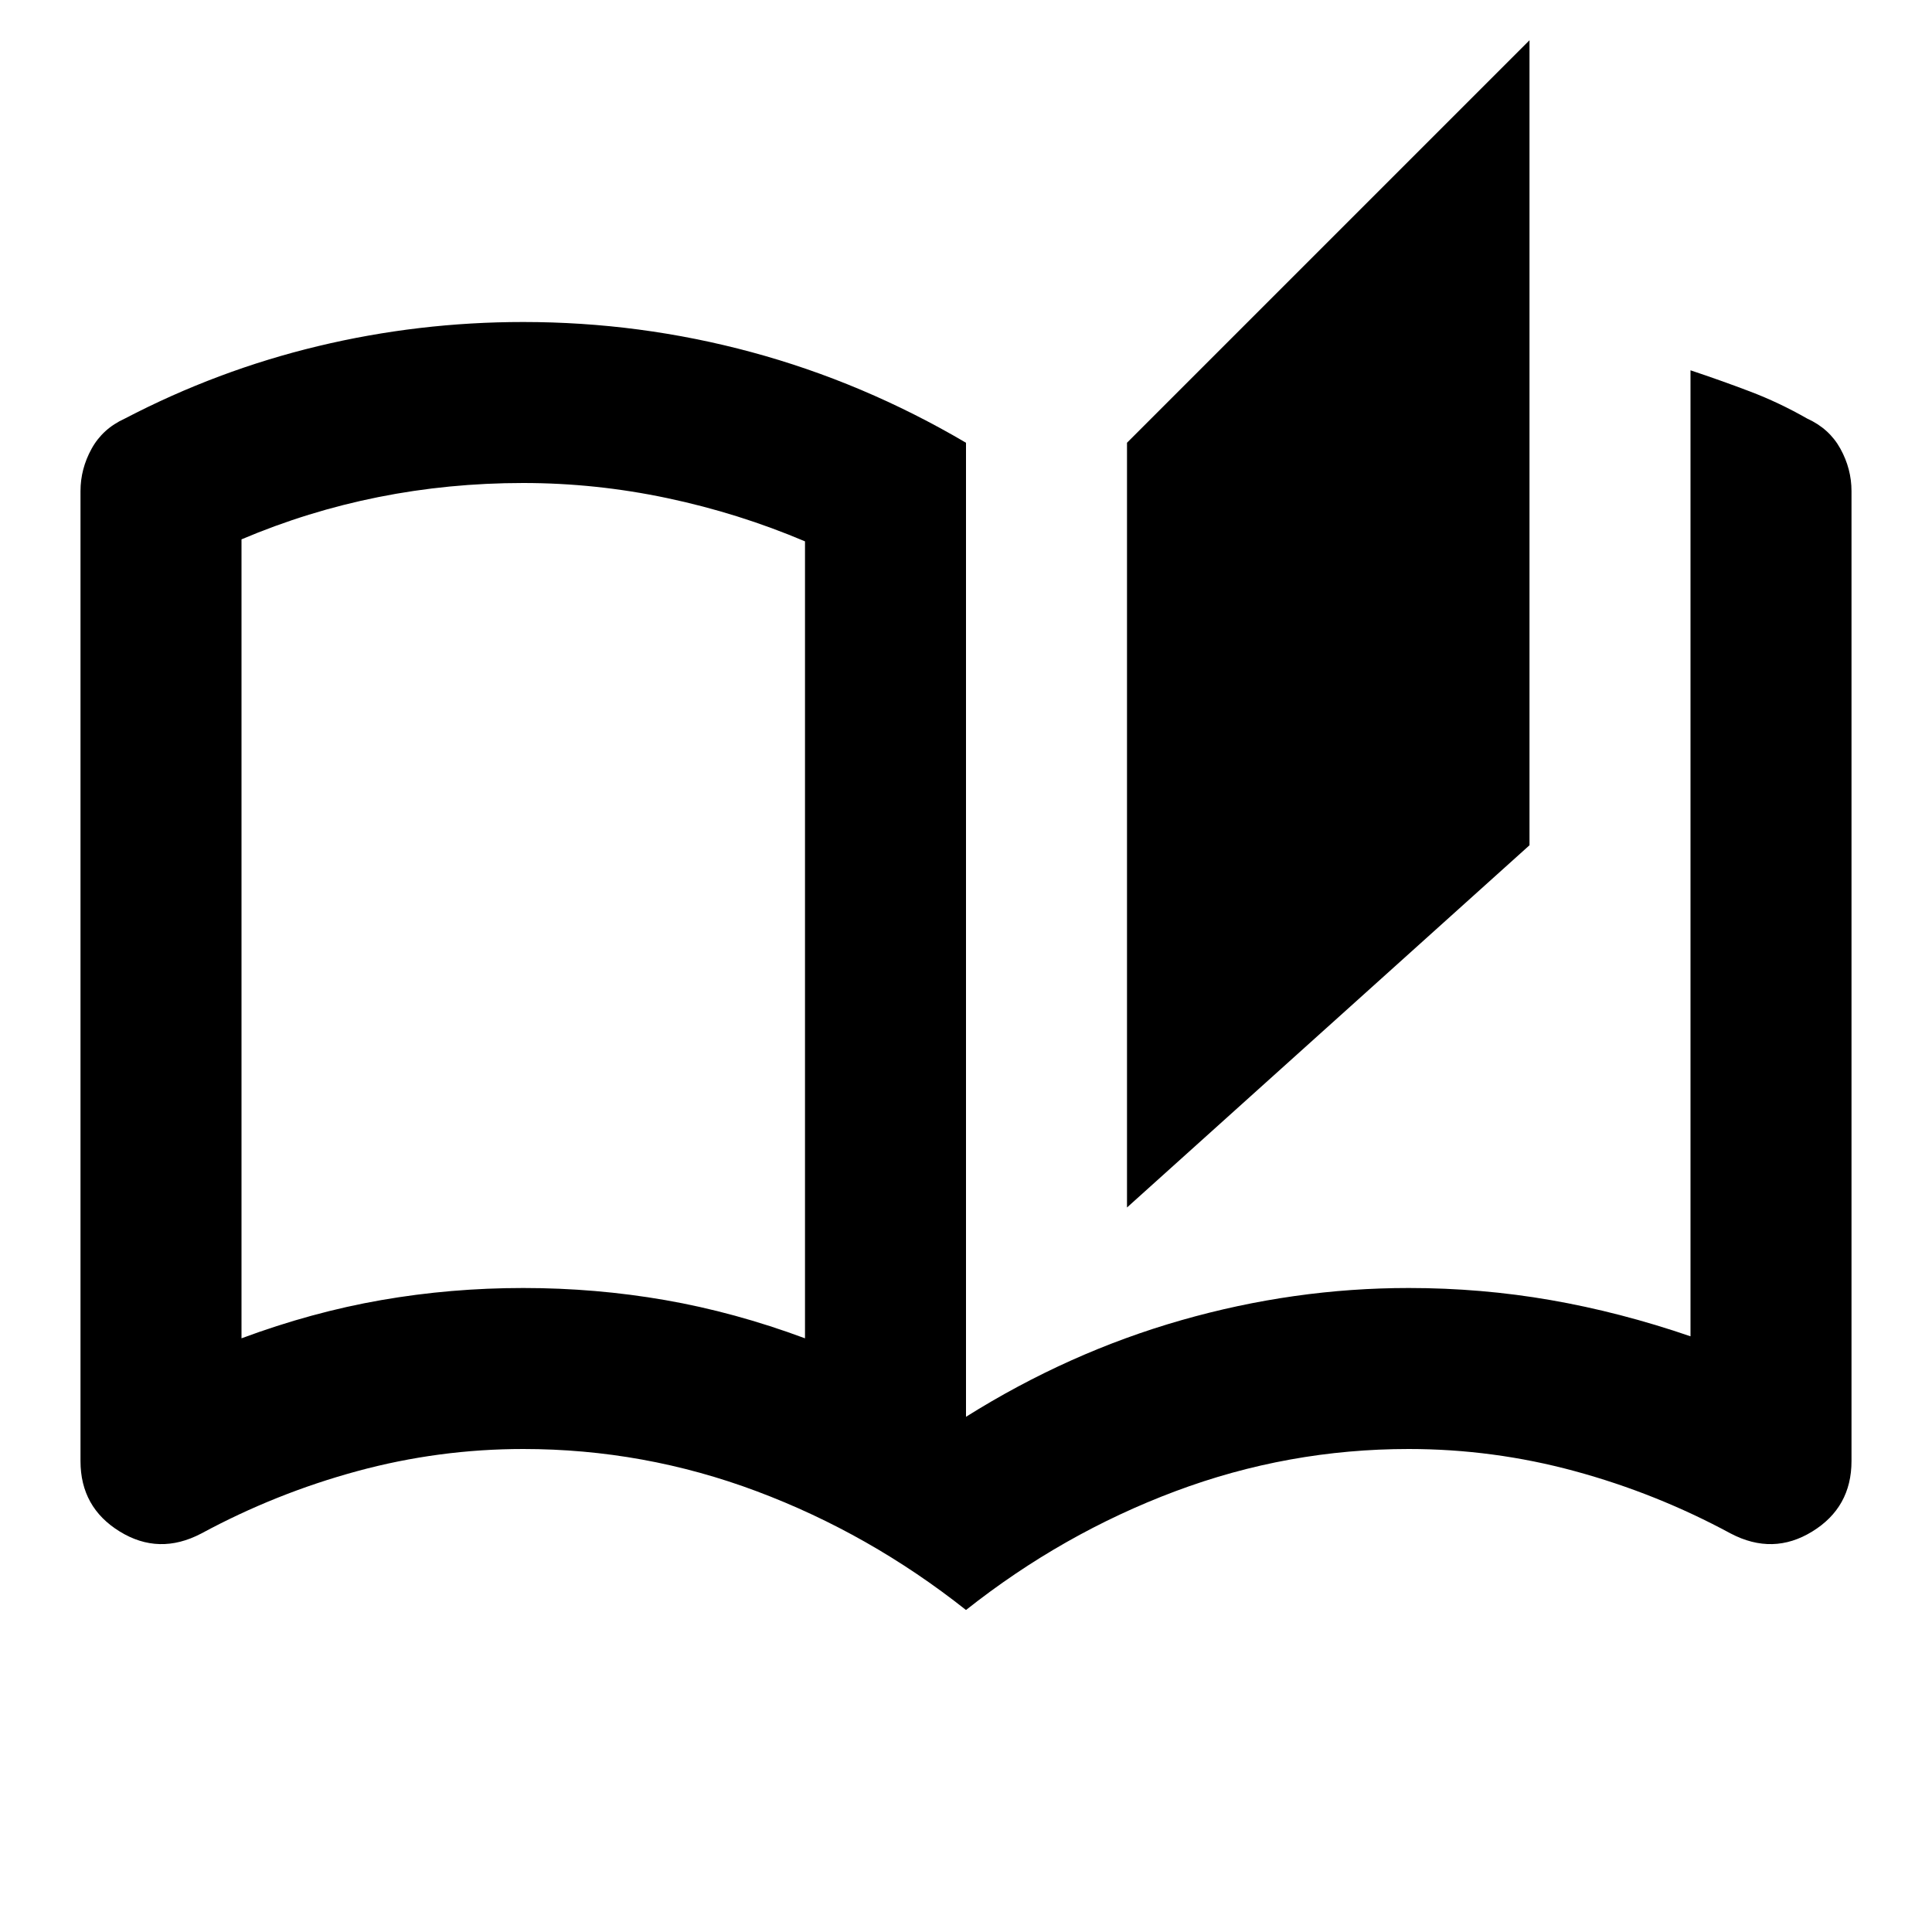
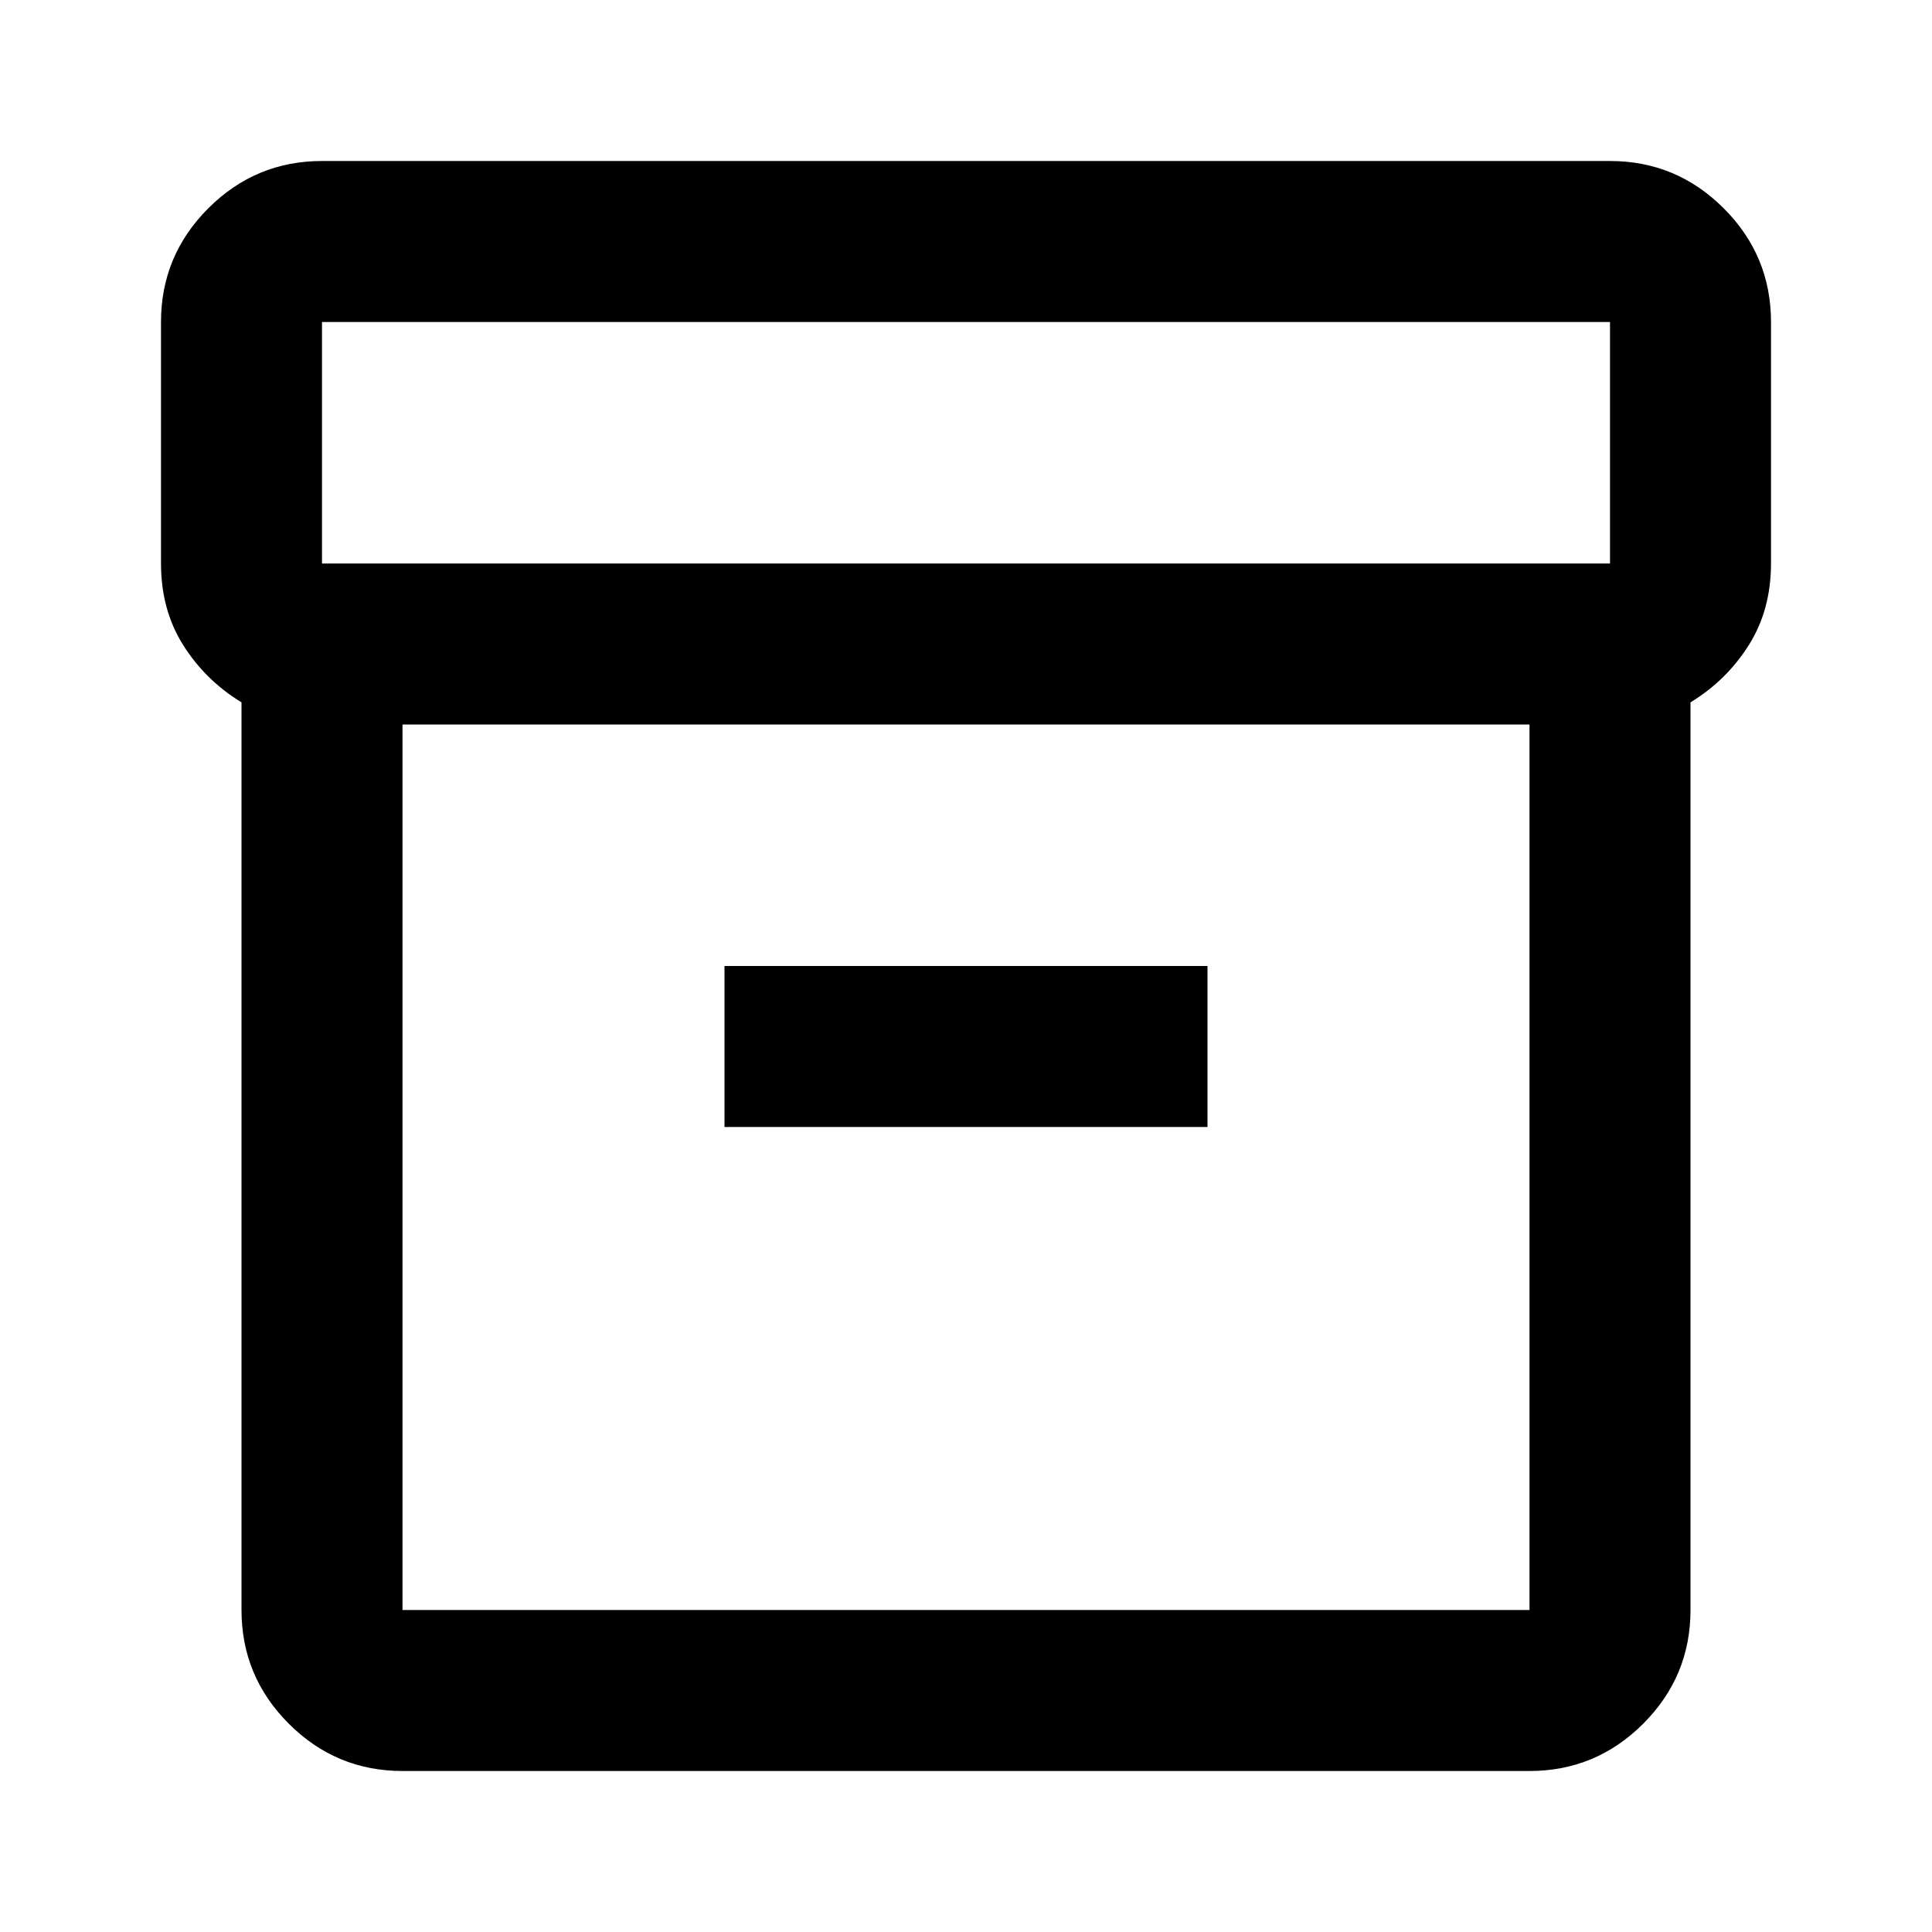
<svg xmlns="http://www.w3.org/2000/svg" height="24" viewBox="0 -960 960 960" width="24">
-   <path d="M480-160q-48-38-104-59t-116-21q-42 0-82.5 11T100-198q-21 11-40.5-1T40-234v-482q0-11 5.5-21T62-752q46-24 96-36t102-12q58 0 113.5 15T480-740v484q51-32 107-48t113-16q36 0 70.5 6t69.5 18v-480q15 5 29.5 10.5T898-752q11 5 16.5 15t5.5 21v482q0 23-19.5 35t-40.5 1q-37-20-77.5-31T700-240q-60 0-116 21t-104 59Zm80-200v-380l200-200v400L560-360Zm-160 65v-396q-33-14-68.5-21.5T260-720q-37 0-72 7t-68 21v397q35-13 69.5-19t70.5-6q36 0 70.5 6t69.5 19Zm0 0v-396 396Z" />
+   <path d="M200-80q-33 0-56.5-23.5T120-160v-451q-18-11-29-28.5T80-680v-120q0-33 23.5-56.5T160-880h640q33 0 56.5 23.5T880-800v120q0 23-11 40.5T840-611v451q0 33-23.5 56.5T760-80H200Zm0-520v440h560v-440H200Zm-40-80h640v-120H160v120Zm200 280h240v-80H360v80Zm120 20Z" />
</svg>
